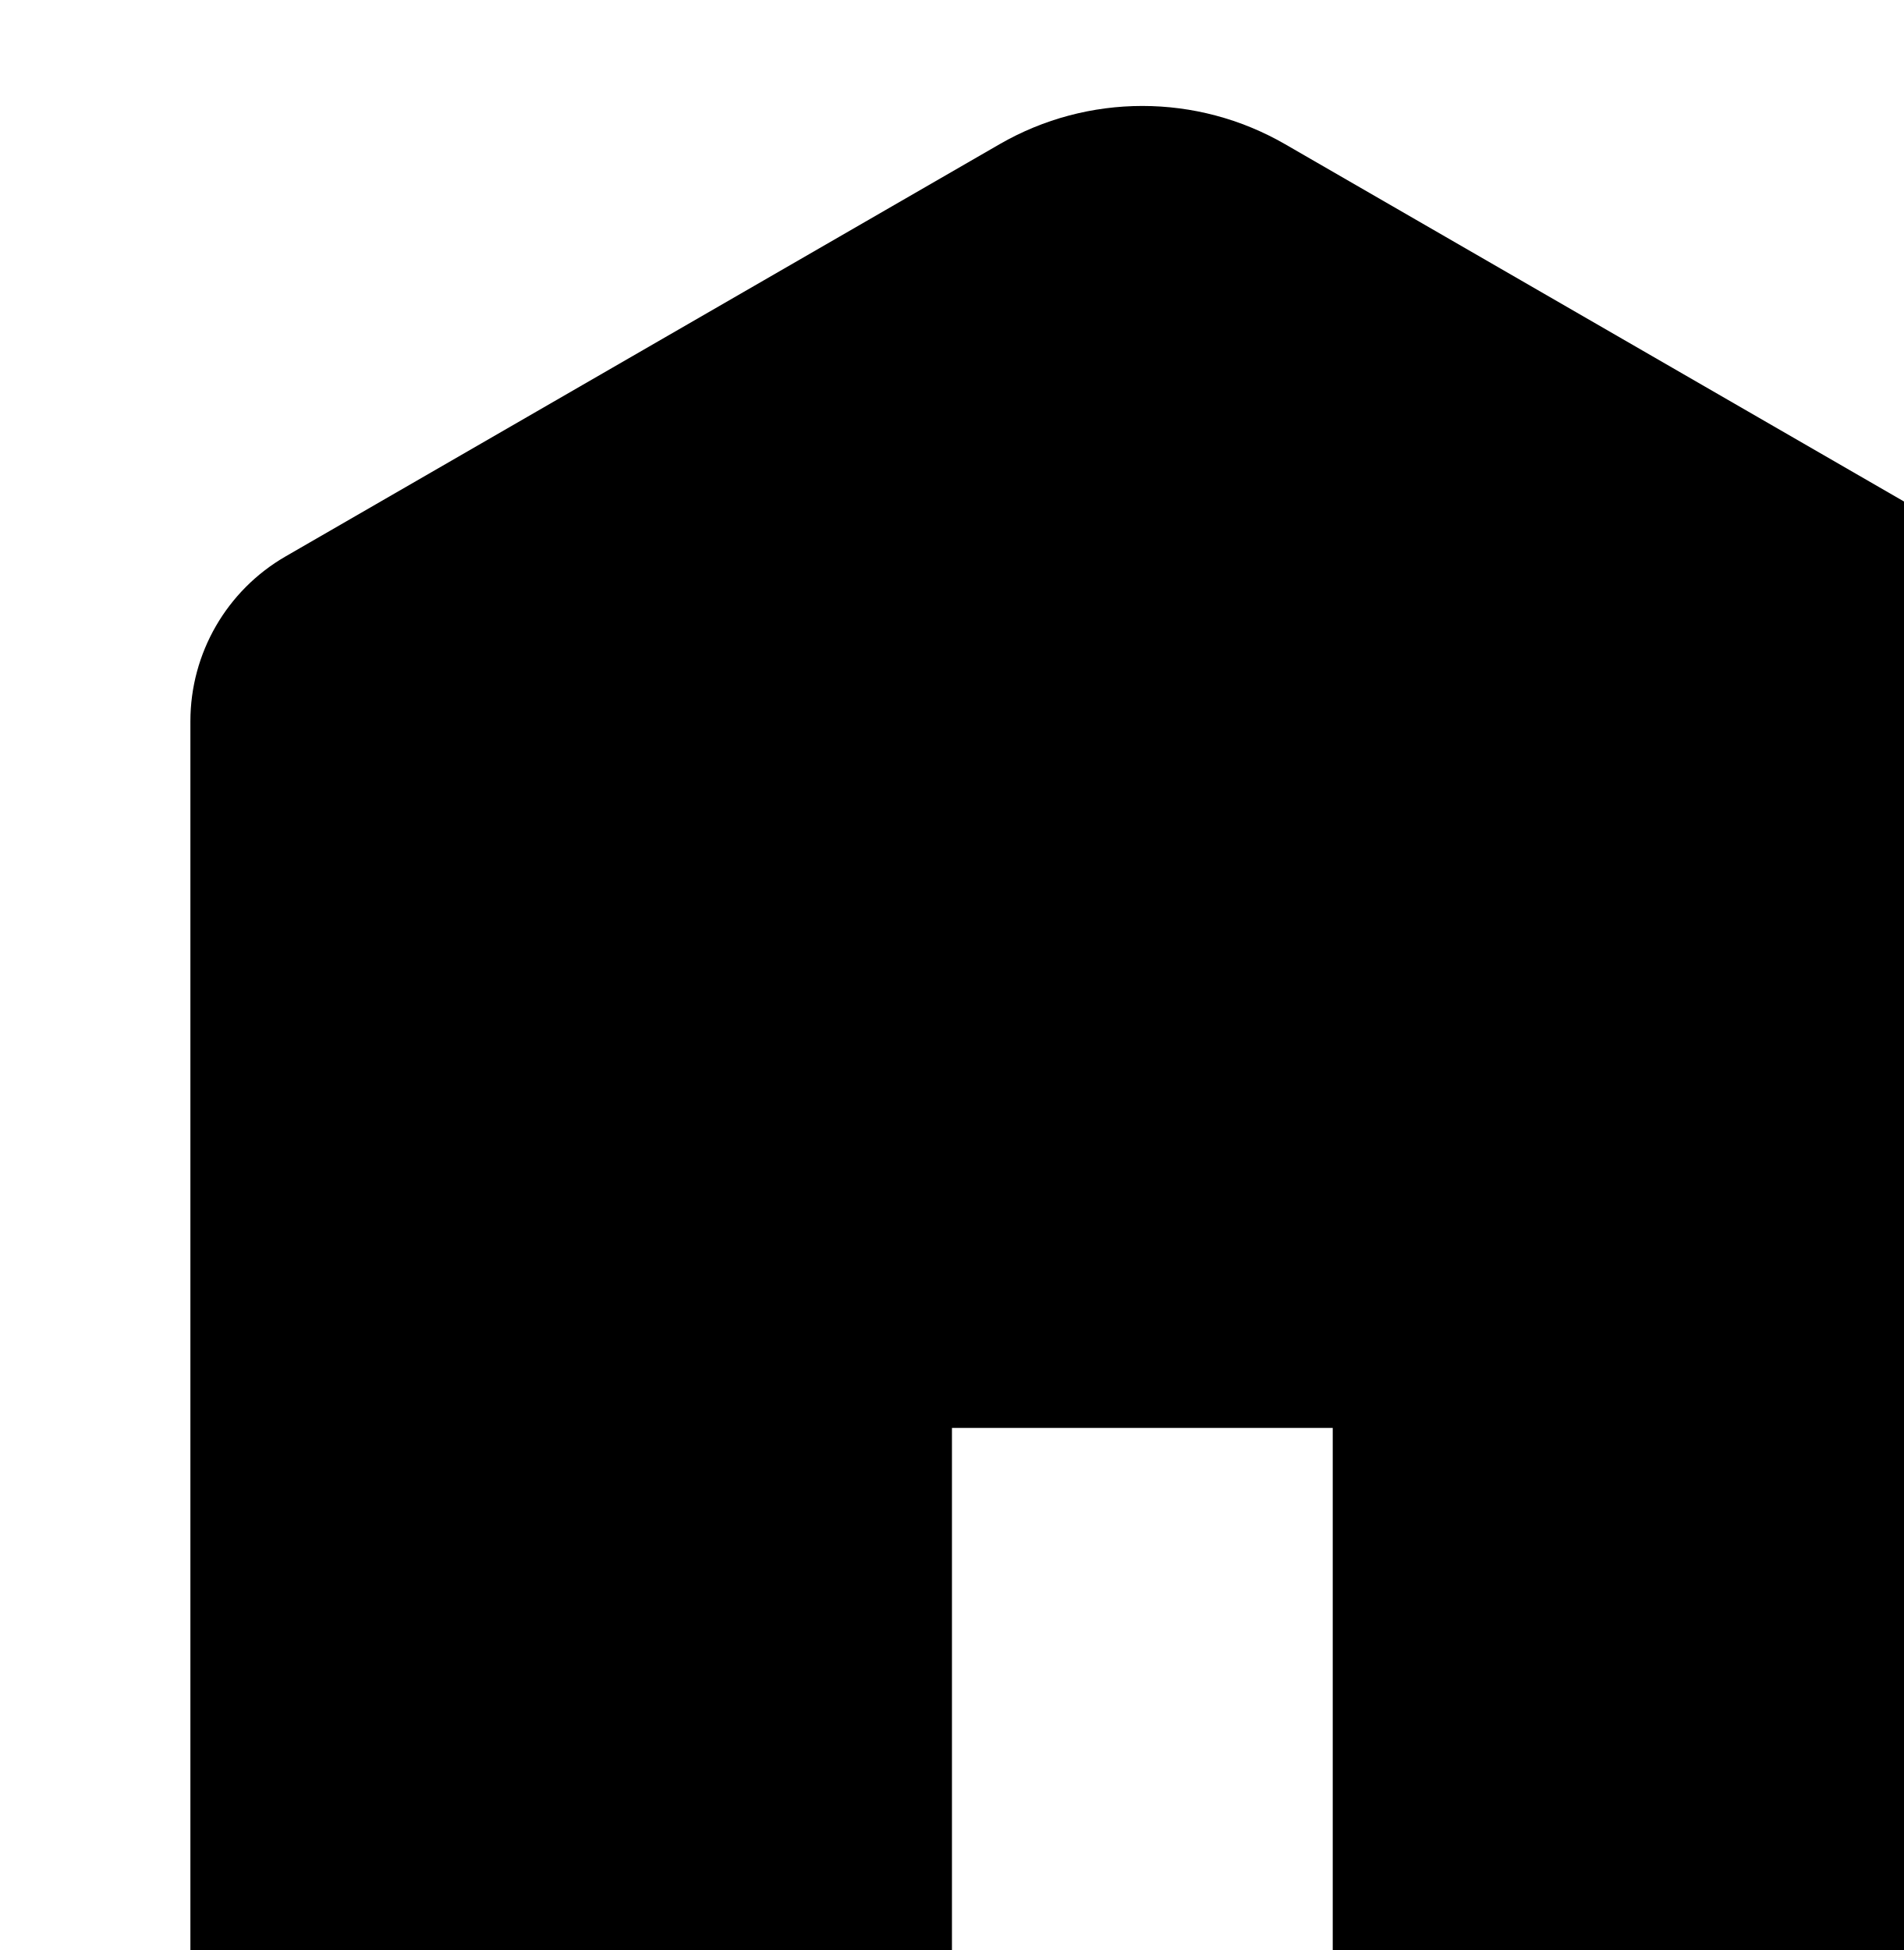
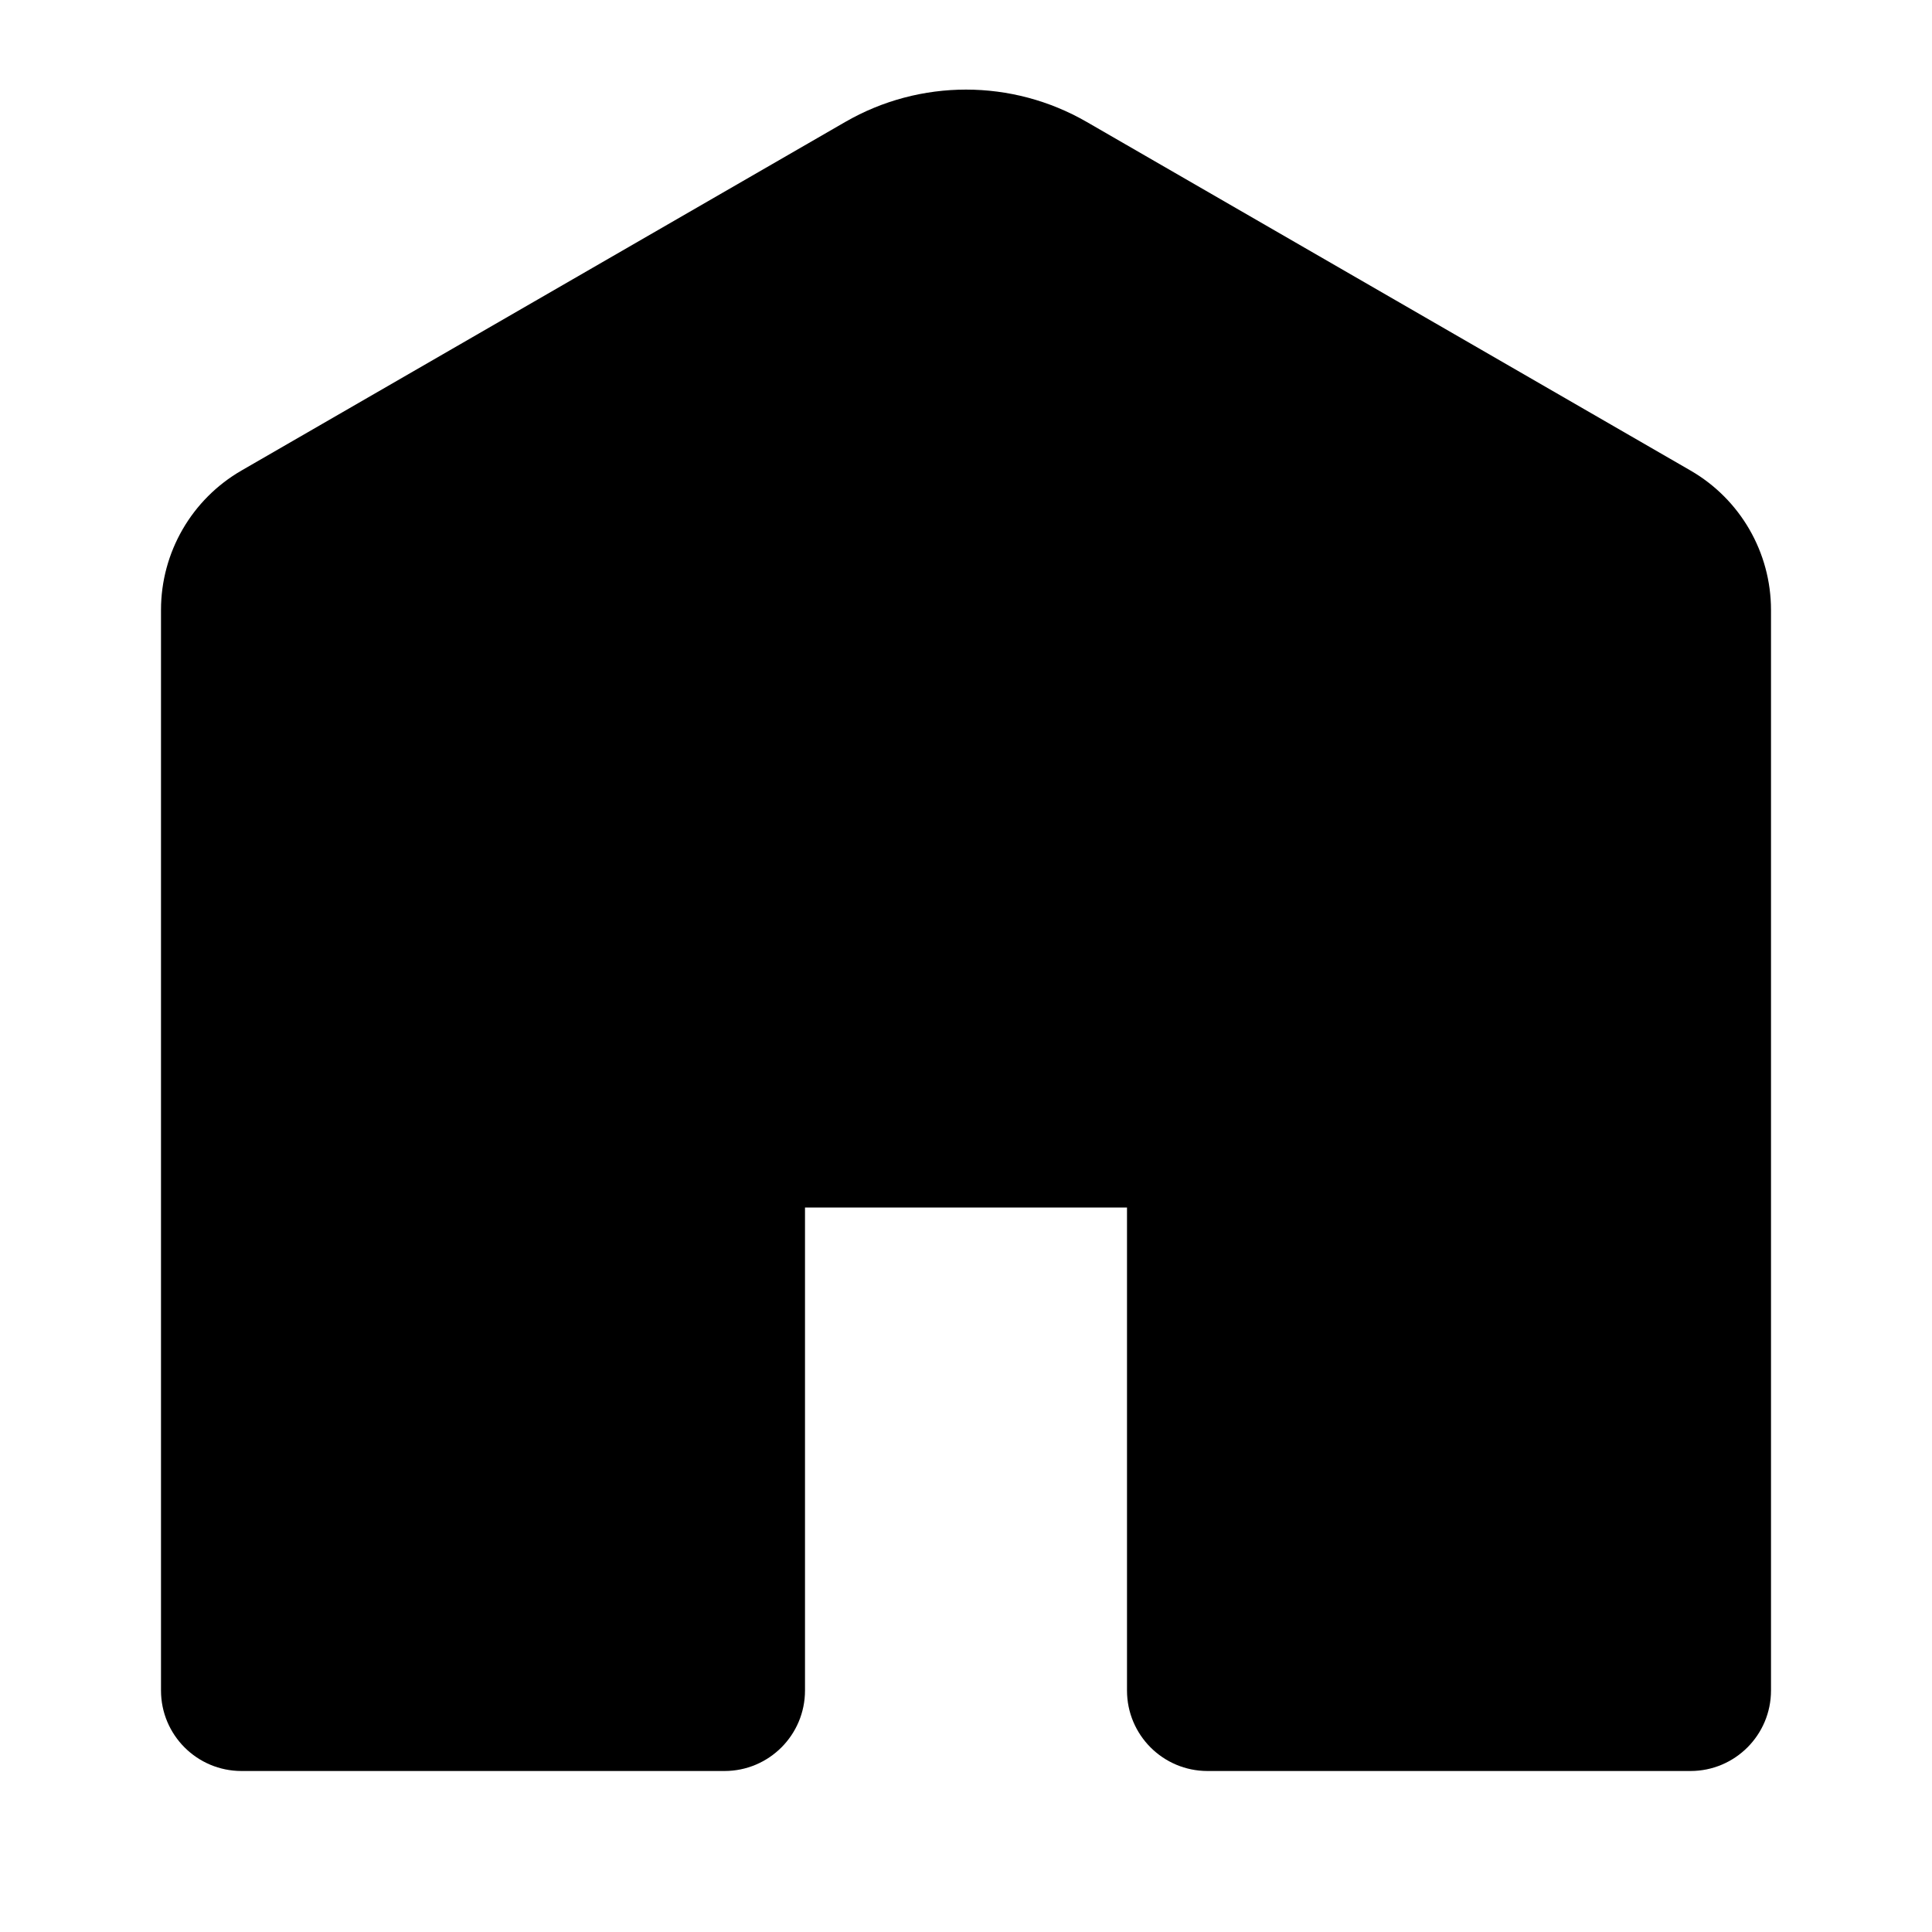
- <svg xmlns="http://www.w3.org/2000/svg">
+ <svg xmlns="http://www.w3.org/2000/svg" data-encore-id="icon" role="img" aria-hidden="true" viewBox="0 0 24 24" class="Svg-sc-ytk21e-0 bneLcE __web-inspector-hide-shortcut__">
  <path d="M13.5 1.515a3 3 0 0 0-3 0L3 5.845a2 2 0 0 0-1 1.732V21a1 1 0 0 0 1 1h6a1 1 0 0 0 1-1v-6h4v6a1 1 0 0 0 1 1h6a1 1 0 0 0 1-1V7.577a2 2 0 0 0-1-1.732l-7.5-4.33z" />
</svg>
